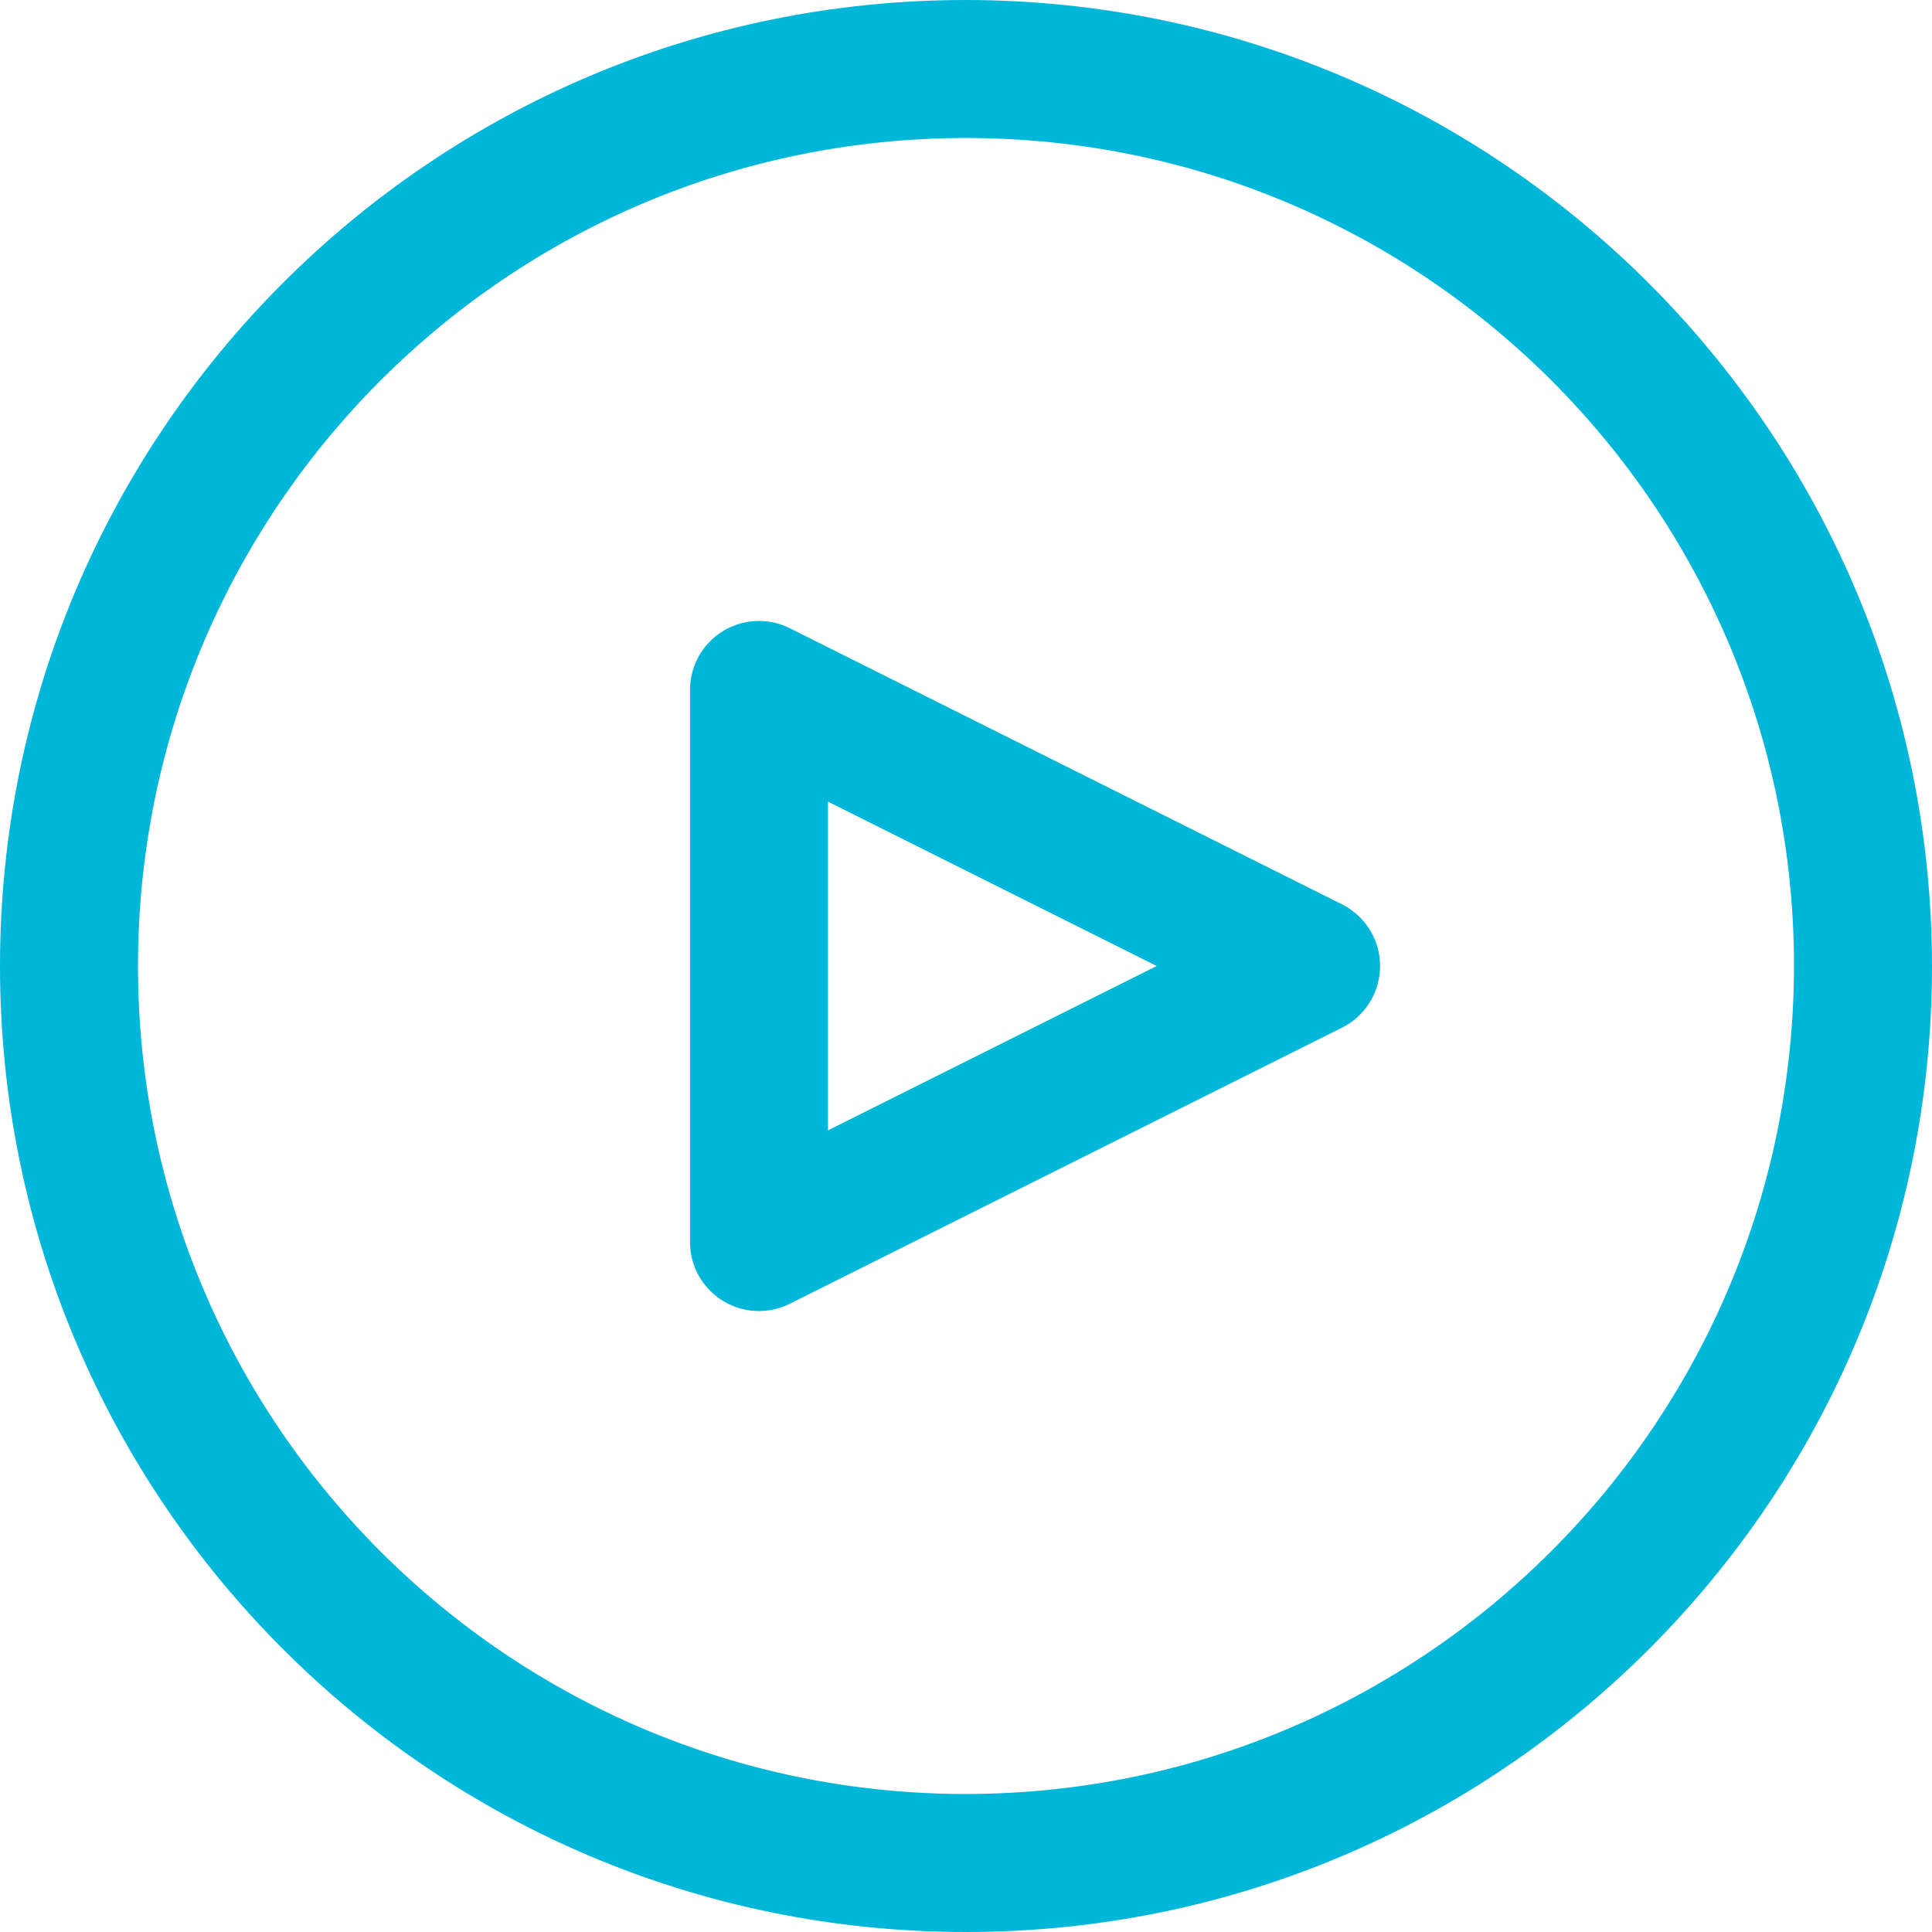
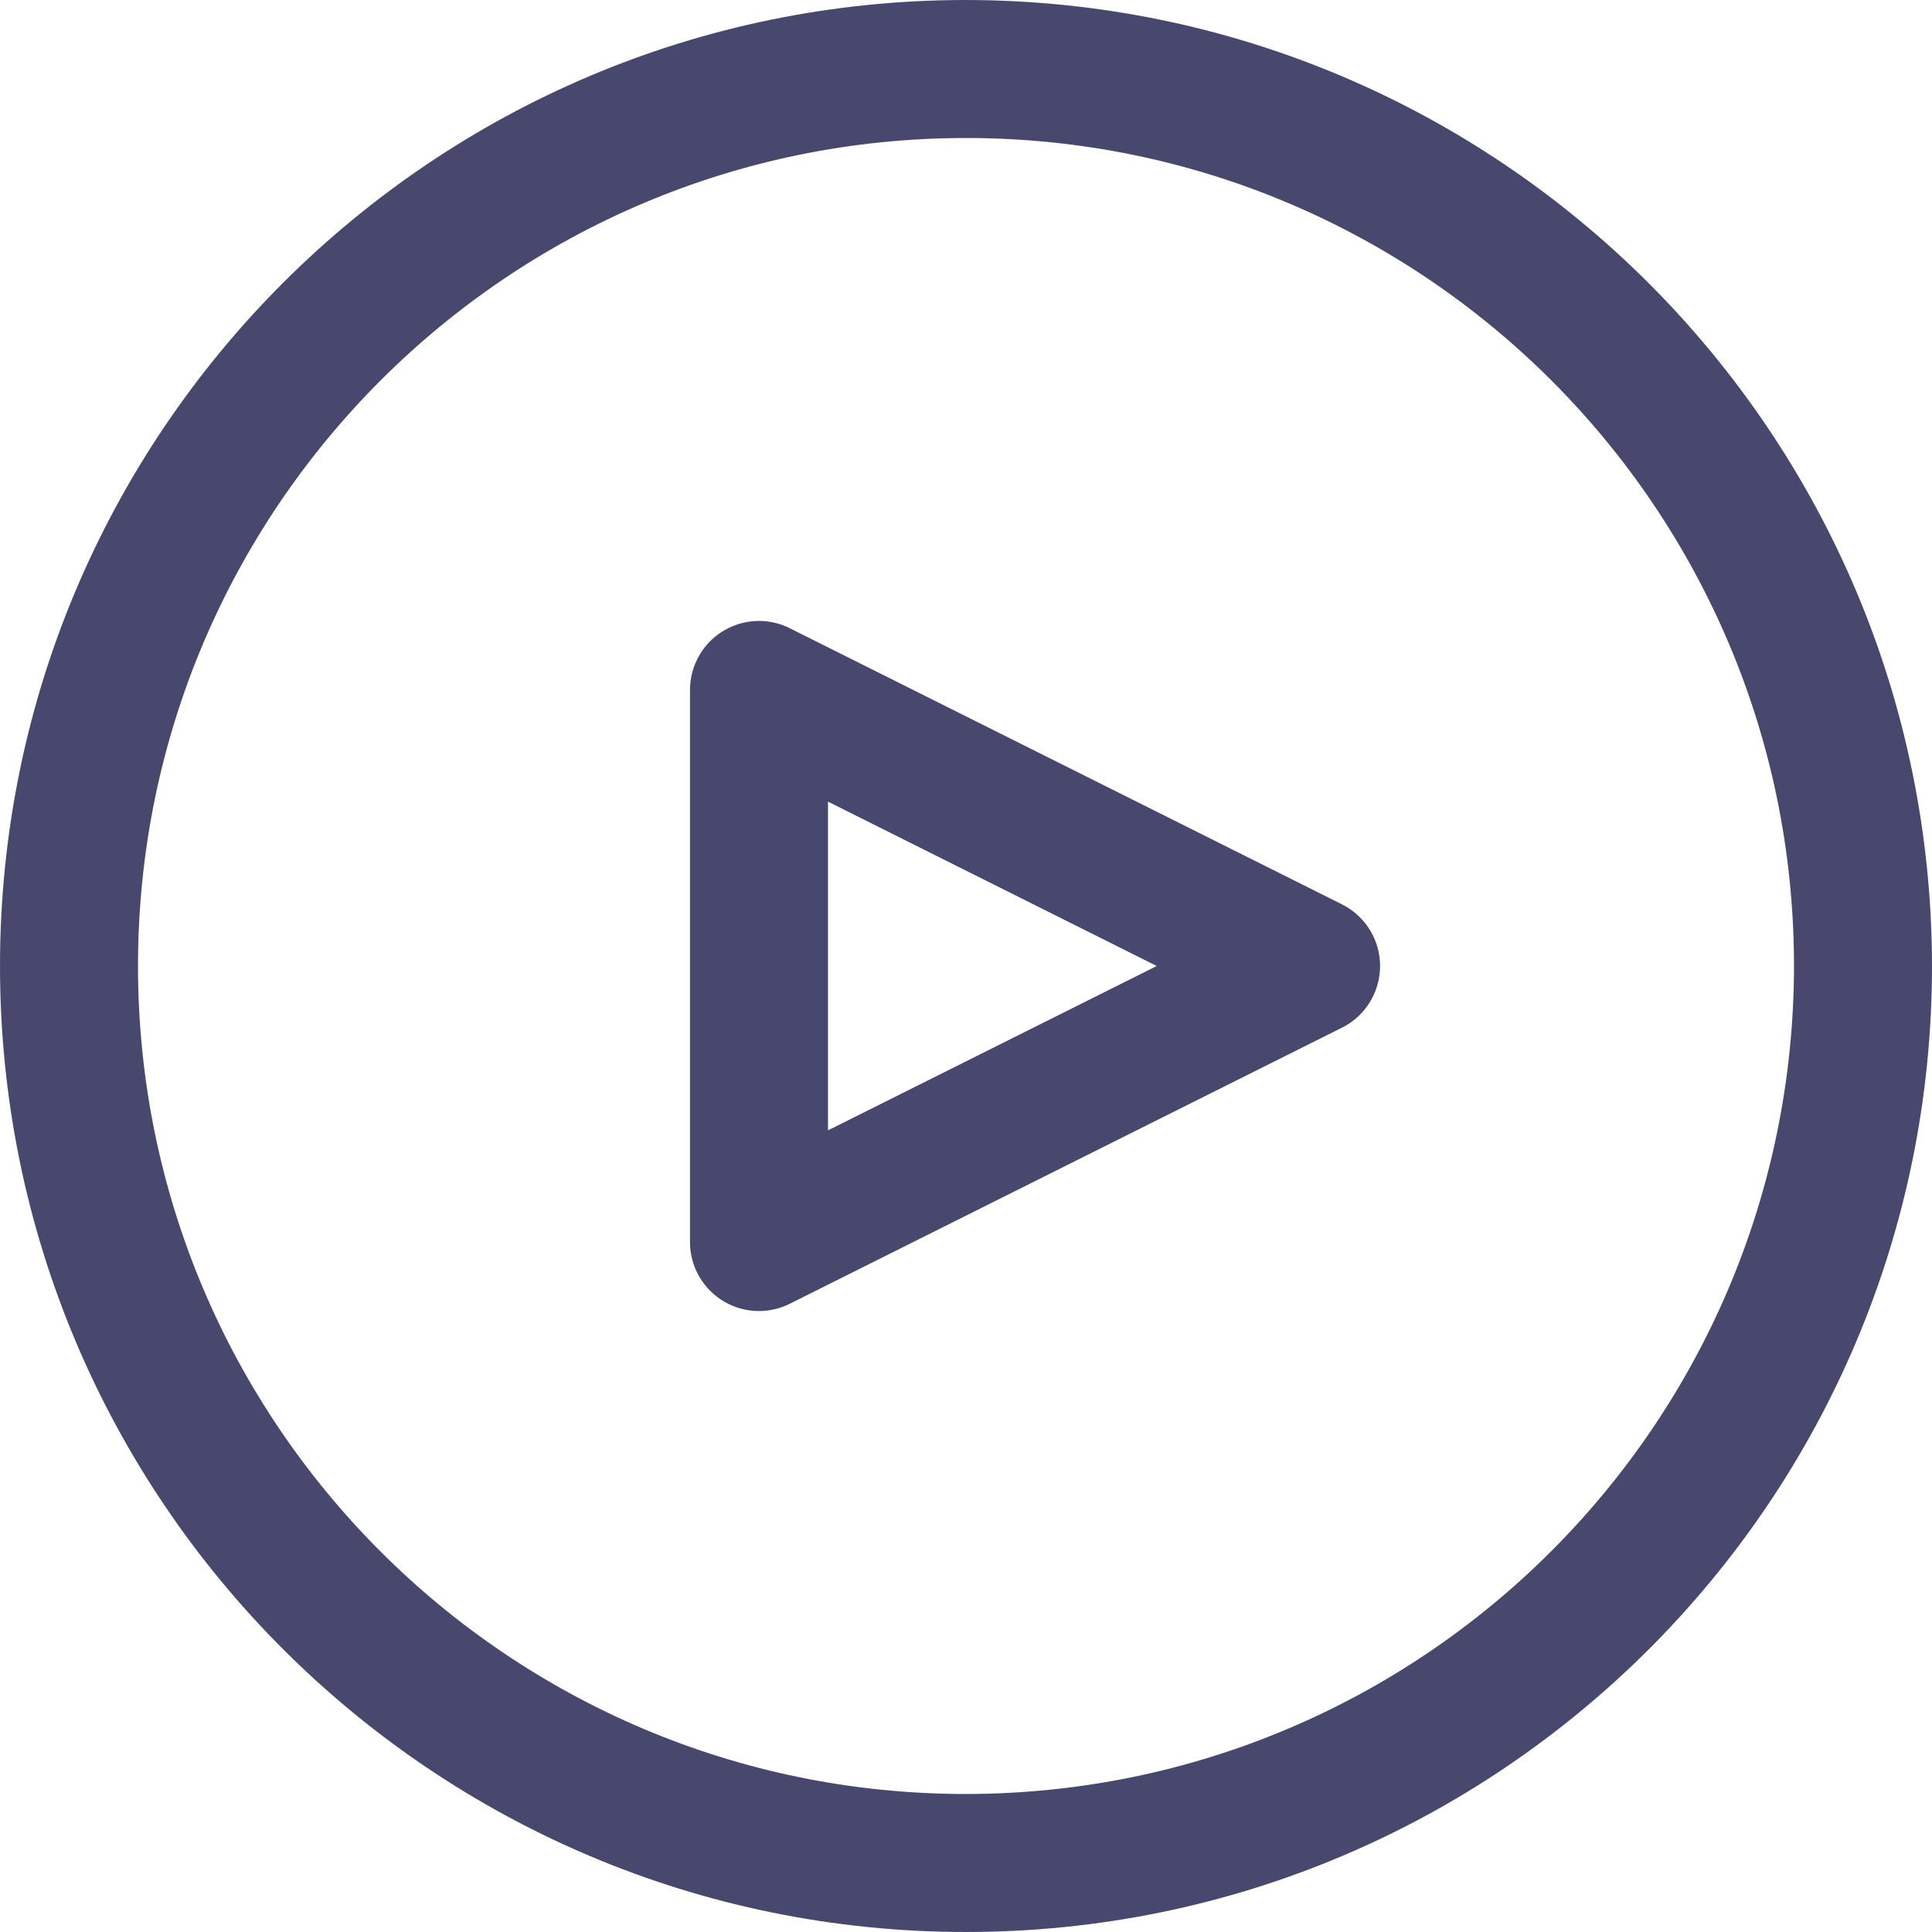
<svg xmlns="http://www.w3.org/2000/svg" version="1.1" id="Capa_1" x="0px" y="0px" viewBox="0 0 477.867 477.867" style="enable-background:new 0 0 477.867 477.867;" xml:space="preserve" width="512px" height="512px">
  <g>
    <g>
      <g>
-         <path d="M238.933,0C106.974,0,0,106.974,0,238.933s106.974,238.933,238.933,238.933s238.933-106.974,238.933-238.933    C477.726,107.033,370.834,0.141,238.933,0z M238.933,443.733c-113.108,0-204.8-91.692-204.8-204.8s91.692-204.8,204.8-204.8    s204.8,91.692,204.8,204.8C443.611,351.991,351.991,443.611,238.933,443.733z" data-original="#000000" class="active-path" data-old_color="#000000" fill="#00B6D9" />
+         <path d="M238.933,0C106.974,0,0,106.974,0,238.933s106.974,238.933,238.933,238.933s238.933-106.974,238.933-238.933    C477.726,107.033,370.834,0.141,238.933,0z M238.933,443.733c-113.108,0-204.8-91.692-204.8-204.8s91.692-204.8,204.8-204.8    s204.8,91.692,204.8,204.8C443.611,351.991,351.991,443.611,238.933,443.733z" data-original="#000000" class="active-path" data-old_color="#000000" fill="#48486e" />
      </g>
    </g>
    <g>
      <g>
-         <path d="M339.557,231.32c-1.654-3.318-4.343-6.008-7.662-7.662l-136.533-68.267c-8.432-4.213-18.682-0.794-22.896,7.638    c-1.185,2.371-1.801,4.986-1.8,7.637V307.2c-0.004,9.426,7.633,17.07,17.059,17.075c2.651,0.001,5.266-0.615,7.637-1.8    l136.533-68.267C340.331,250.004,343.762,239.756,339.557,231.32z M204.8,279.586v-81.306l81.306,40.653L204.8,279.586z" data-original="#000000" class="active-path" data-old_color="#000000" fill="#00B6D9" />
+         <path d="M339.557,231.32c-1.654-3.318-4.343-6.008-7.662-7.662l-136.533-68.267c-8.432-4.213-18.682-0.794-22.896,7.638    c-1.185,2.371-1.801,4.986-1.8,7.637V307.2c-0.004,9.426,7.633,17.07,17.059,17.075c2.651,0.001,5.266-0.615,7.637-1.8    l136.533-68.267C340.331,250.004,343.762,239.756,339.557,231.32z M204.8,279.586v-81.306l81.306,40.653L204.8,279.586z" data-original="#000000" class="active-path" data-old_color="#000000" fill="#48486e" />
      </g>
    </g>
  </g>
</svg>
